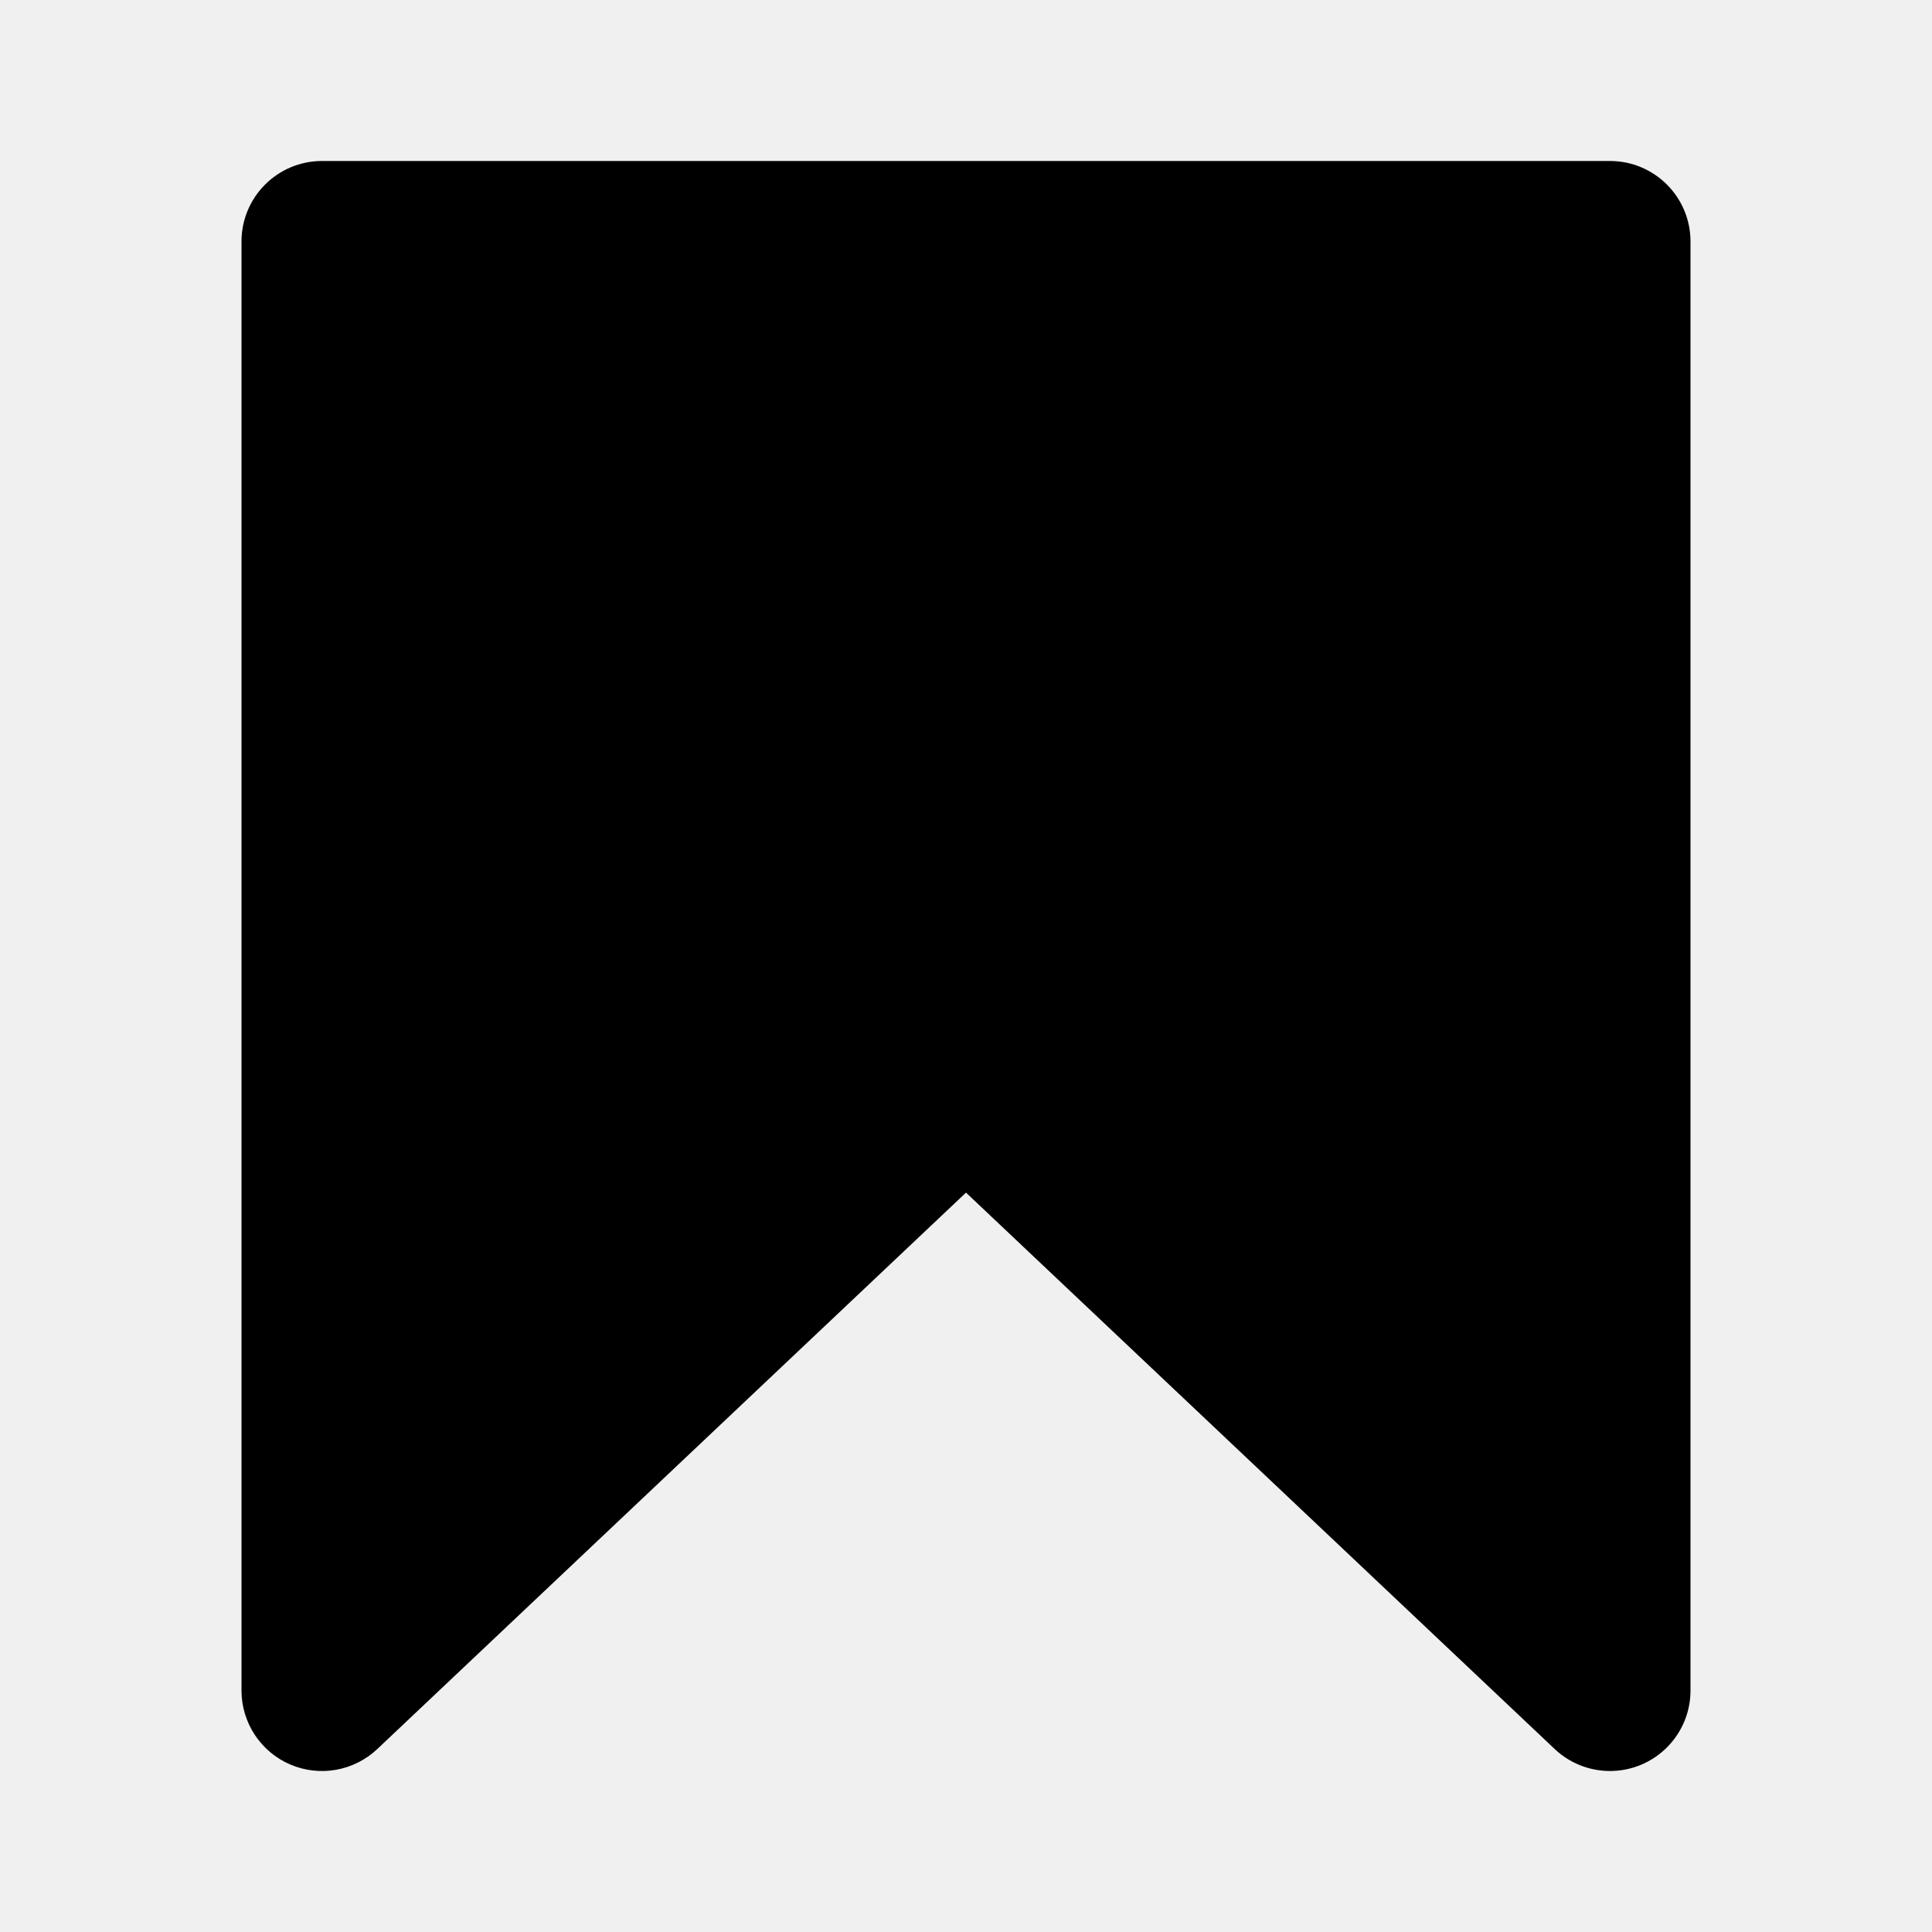
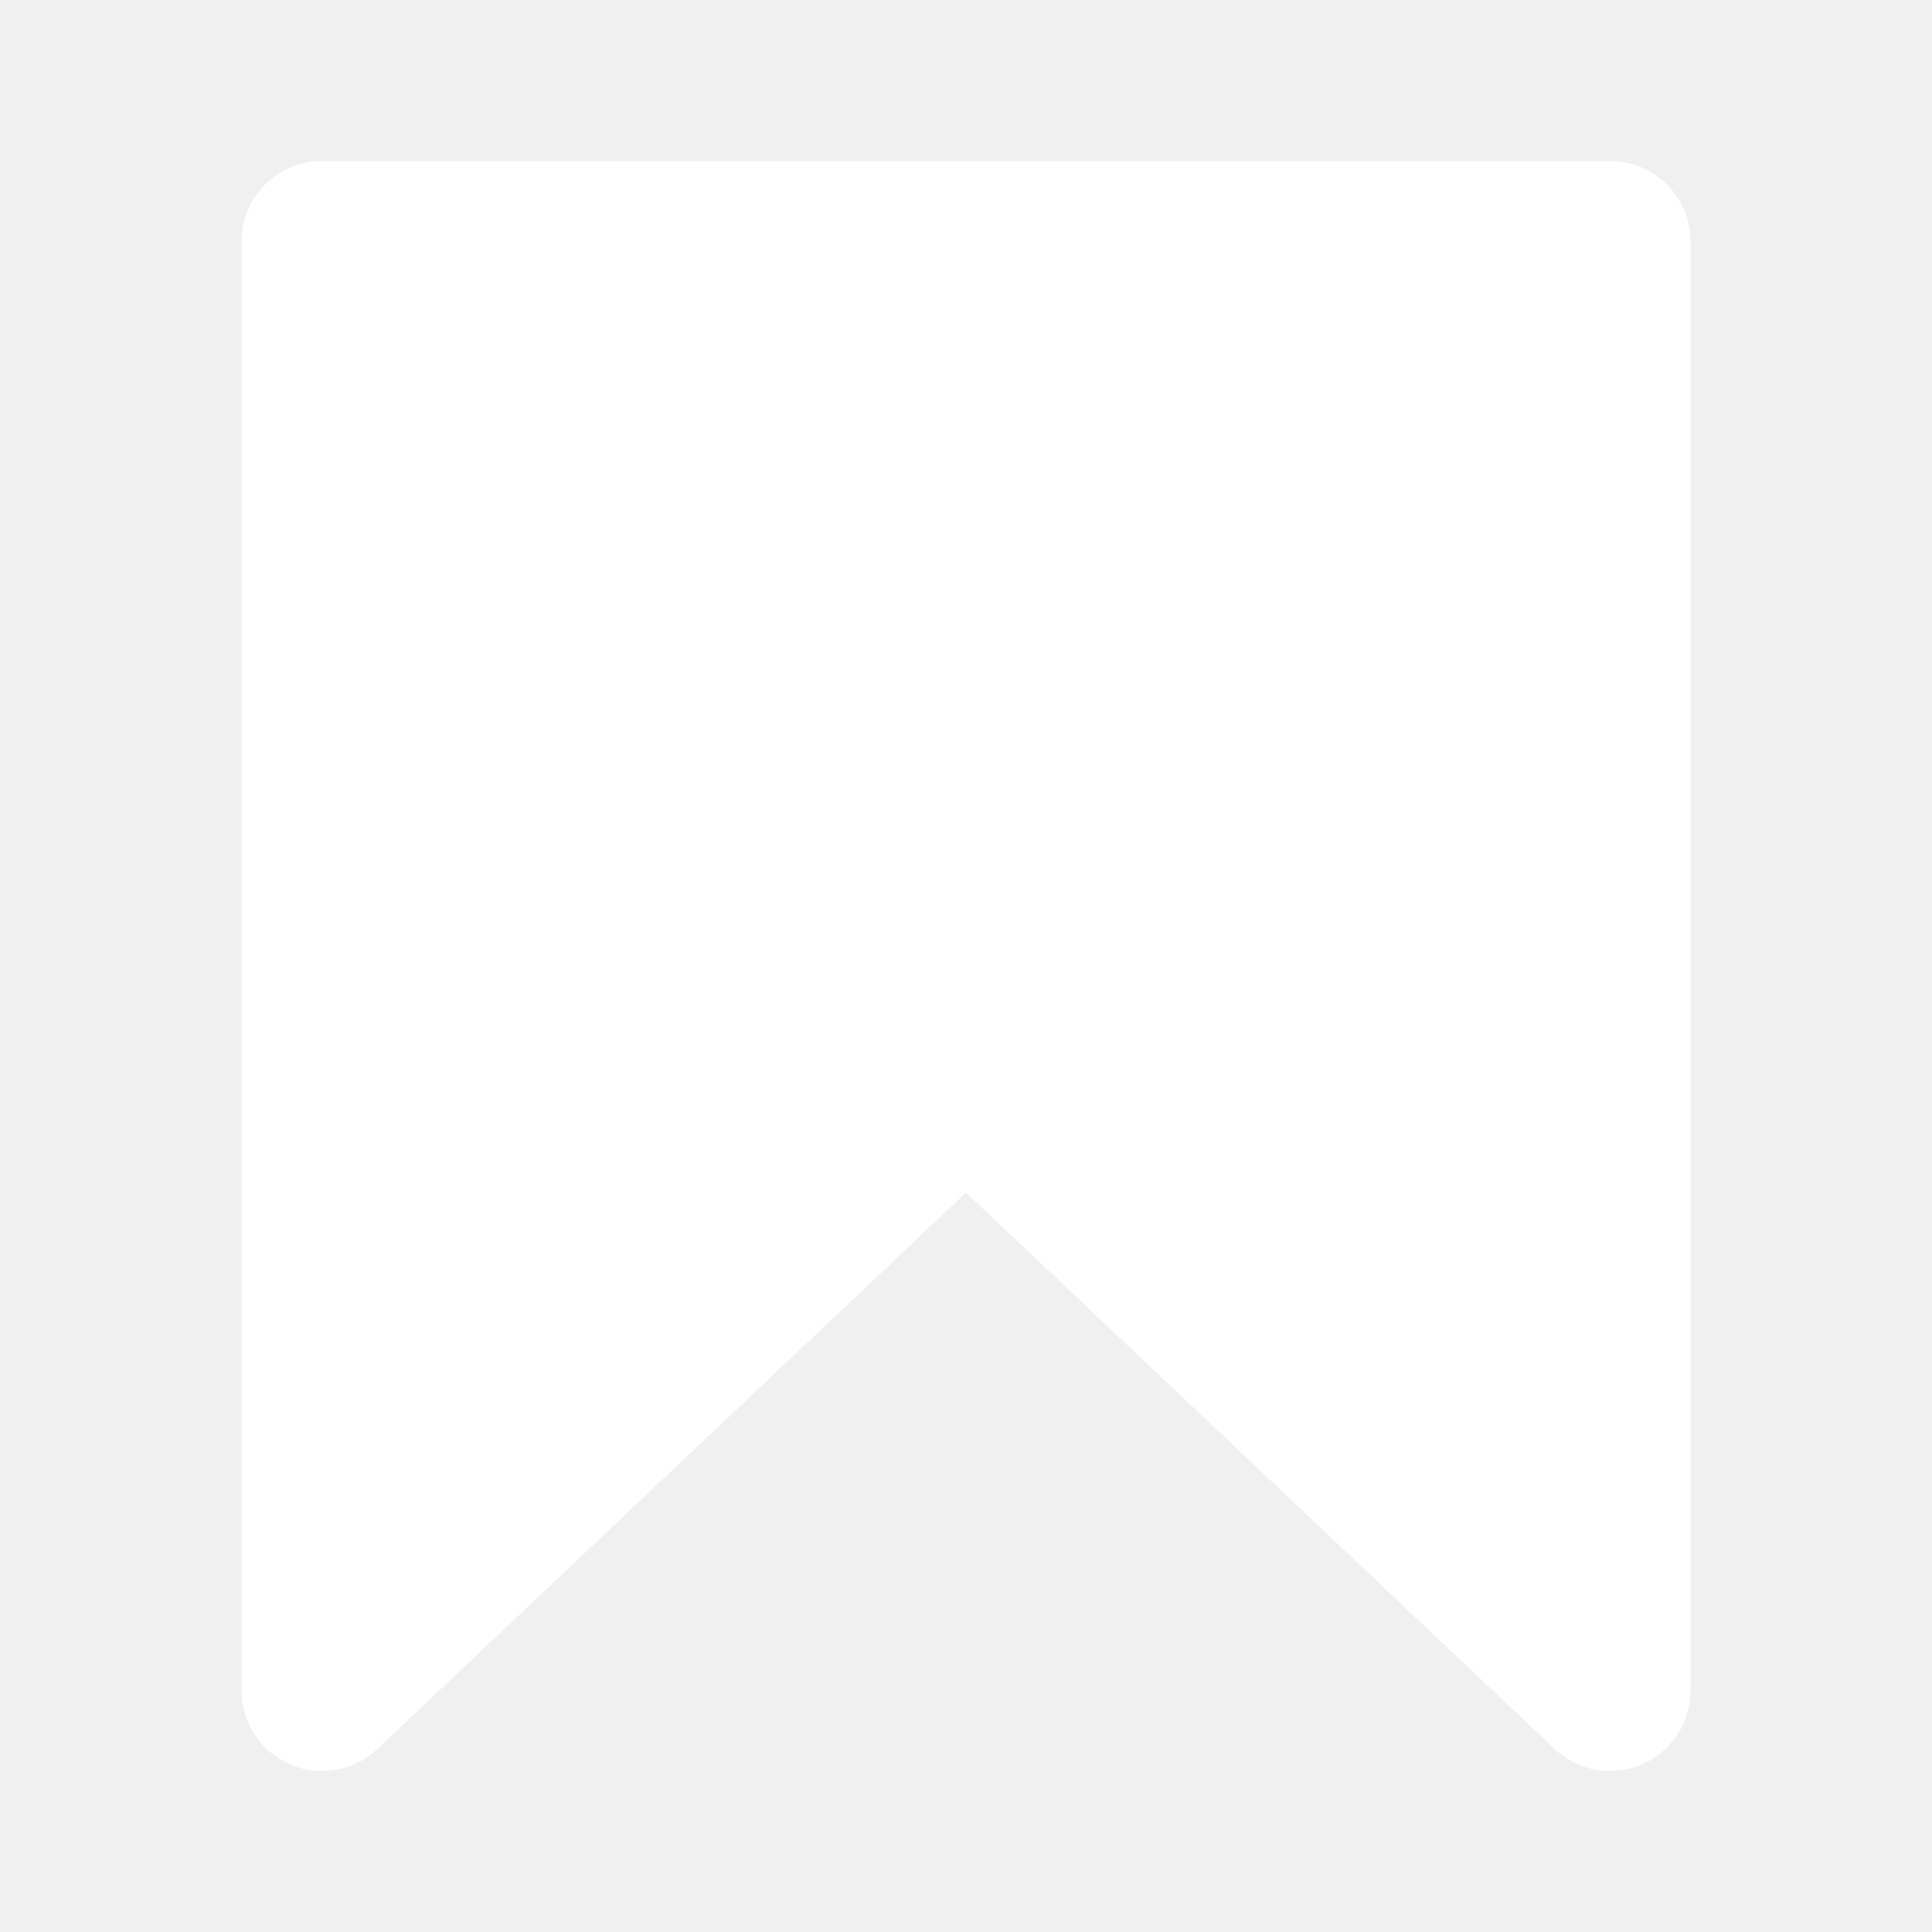
- <svg xmlns="http://www.w3.org/2000/svg" aria-label="Remove" class="x1lliihq x1n2onr6 x5n08af" fill="currentColor" height="24" role="img" viewBox="0 0 24 24" width="24">
+ <svg xmlns="http://www.w3.org/2000/svg" aria-label="Remove" class="x1lliihq x1n2onr6 x5n08af" fill="white" height="24" role="img" viewBox="0 0 24 24" width="24">
  <path d="M20 22a.999.999 0 0 1-.687-.273L12 14.815l-7.313 6.912A1 1 0 0 1 3 21V3a1 1 0 0 1 1-1h16a1 1 0 0 1 1 1v18a1 1 0 0 1-1 1Z" />
</svg>
